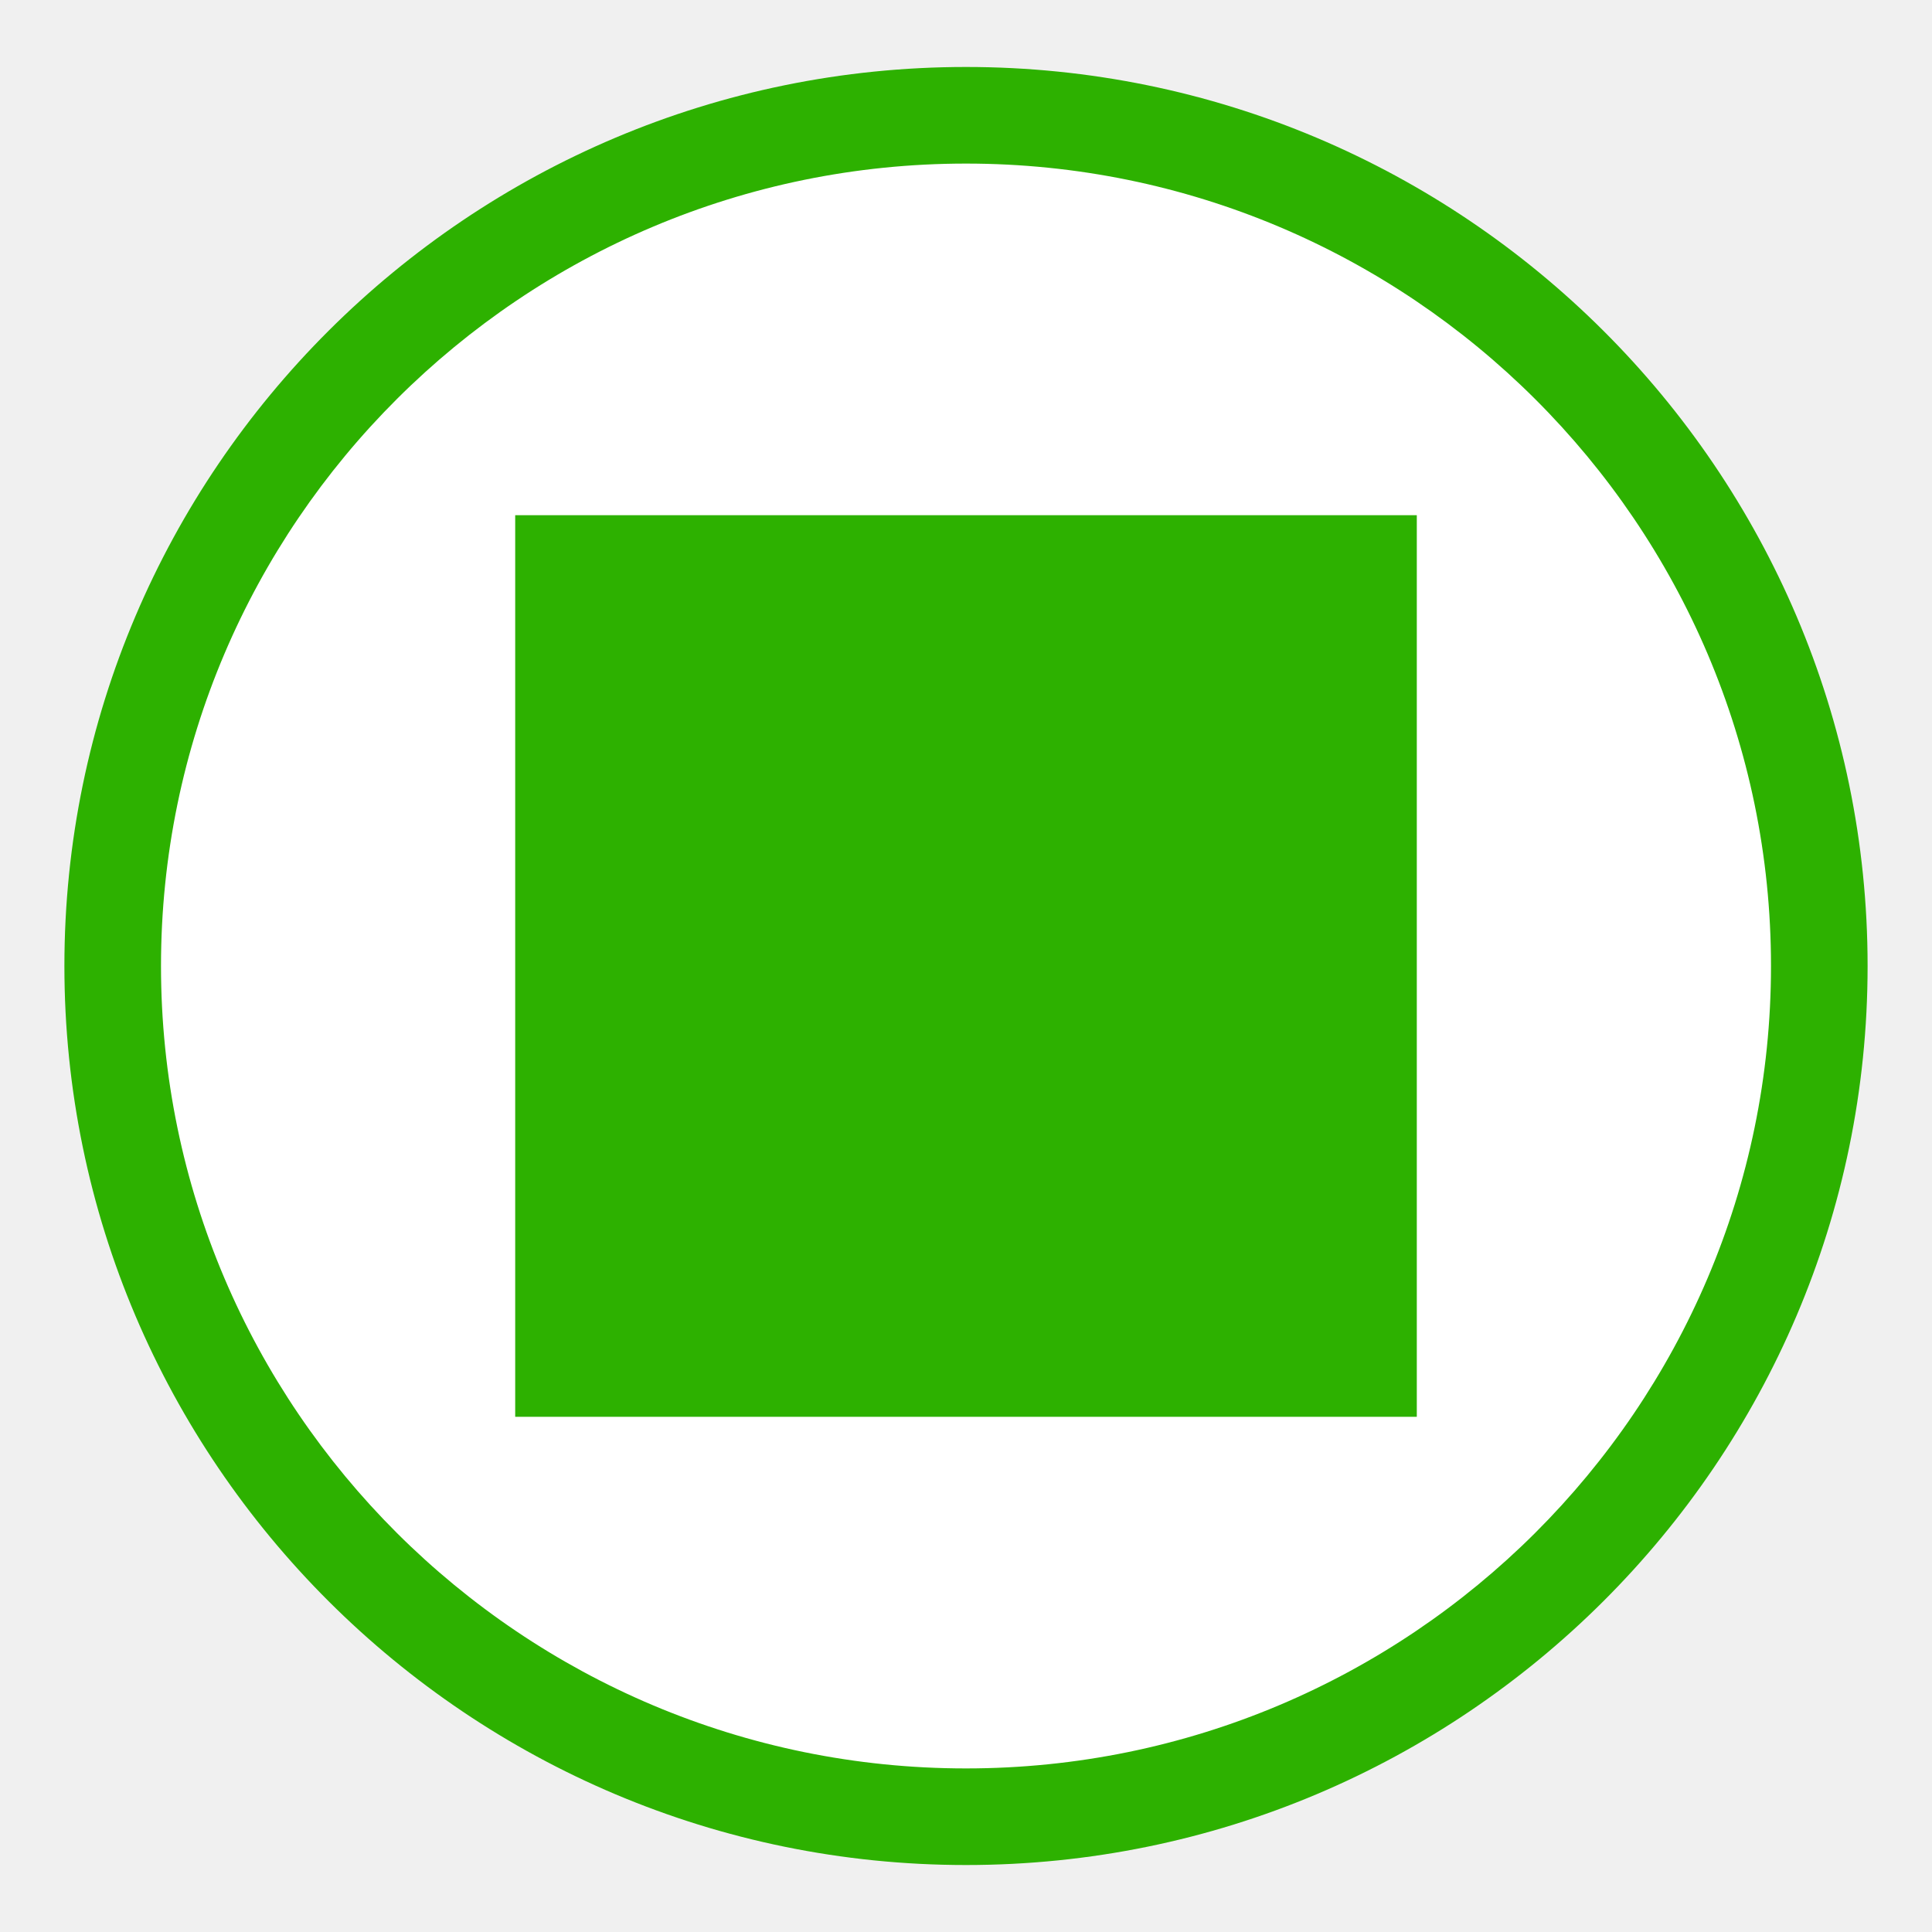
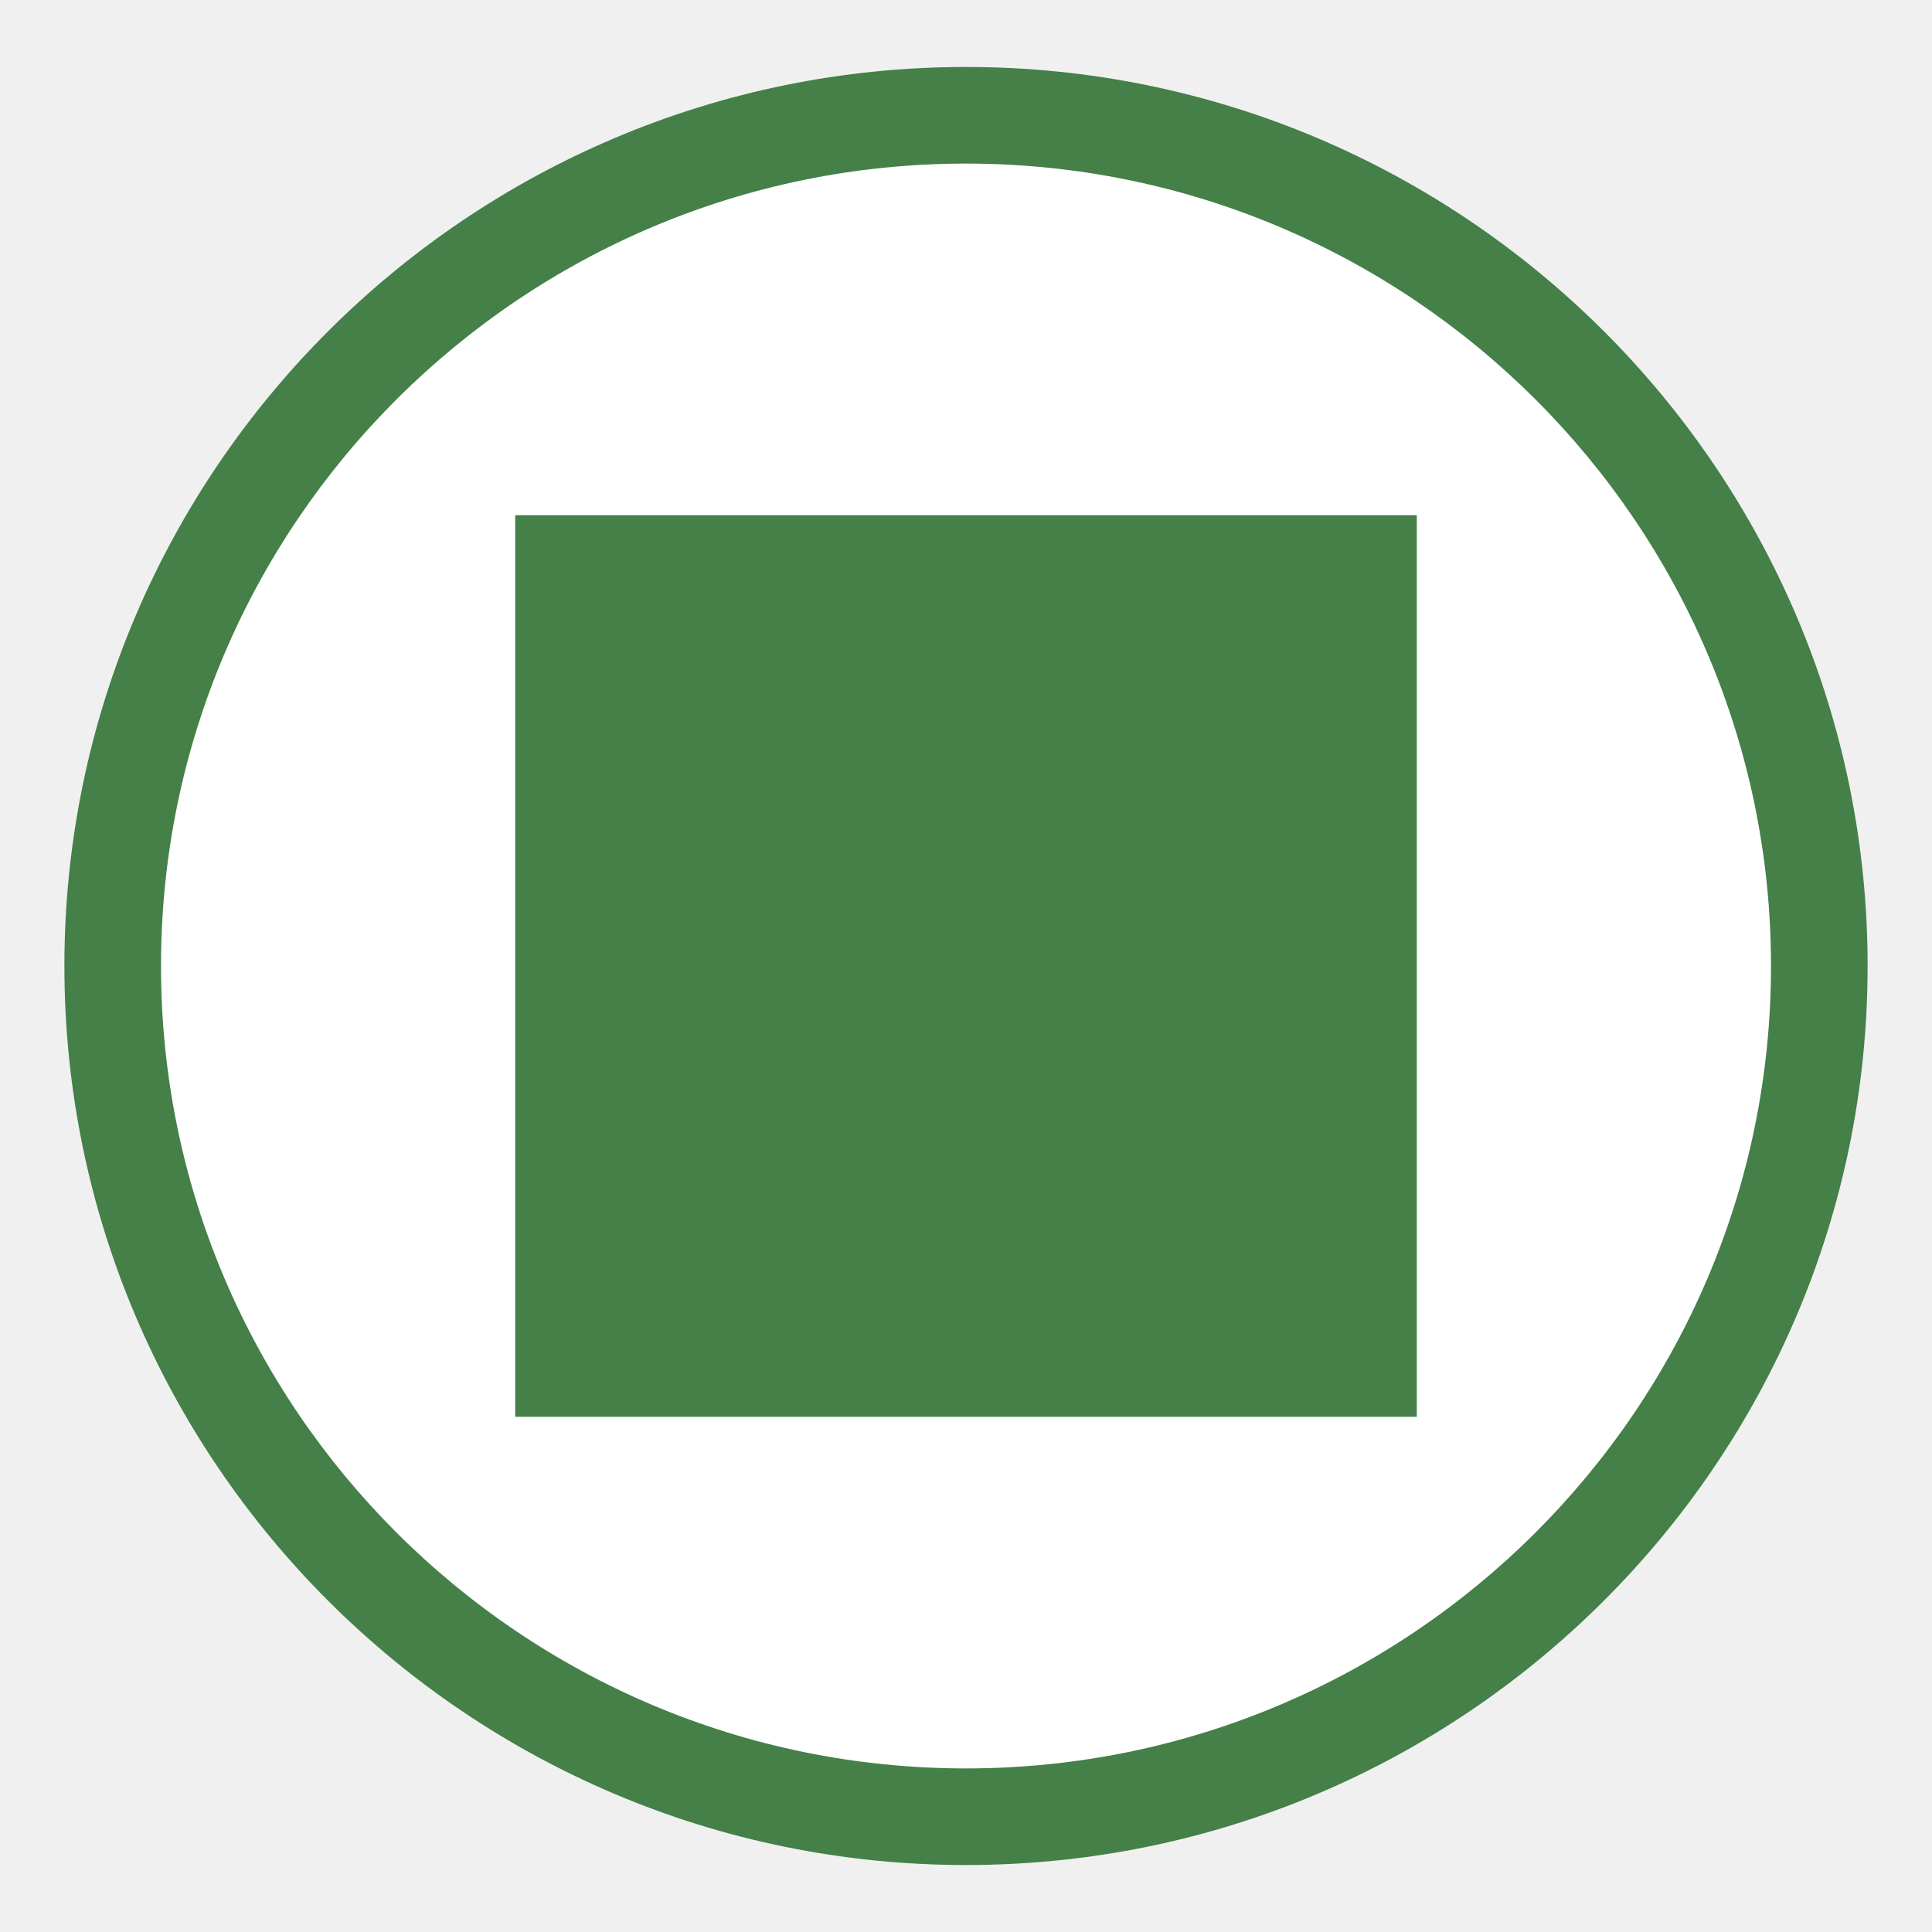
<svg xmlns="http://www.w3.org/2000/svg" version="1.1" id="Layer_1" x="0px" y="0px" viewBox="0 0 30 30" style="enable-background:new 0 0 30 30;" xml:space="preserve">
  <style type="text/css">
	.st0{fill:#FFFFFF;}
- 	.st1{fill:#2DB100;}
+ 	.st1{fill:#448047;}
</style>
  <g id="Layer_1_00000093877258627569372990000008270881277459923890_">
    <ellipse class="st0" cx="15" cy="15" rx="13.25" ry="13.21" />
    <path class="st1" d="M15,28.96c-7.72,0-14-6.263-14-13.96s6.28-13.96,14-13.96s14,6.263,14,13.96   S22.719,28.96,15,28.96z M15,2.54c-6.893,0-12.5,5.59-12.5,12.46s5.607,12.46,12.5,12.46   s12.5-5.59,12.5-12.46S21.892,2.54,15,2.54z" />
    <g>
      <rect x="8" y="8" class="st1" width="14" height="14" />
    </g>
  </g>
</svg>
